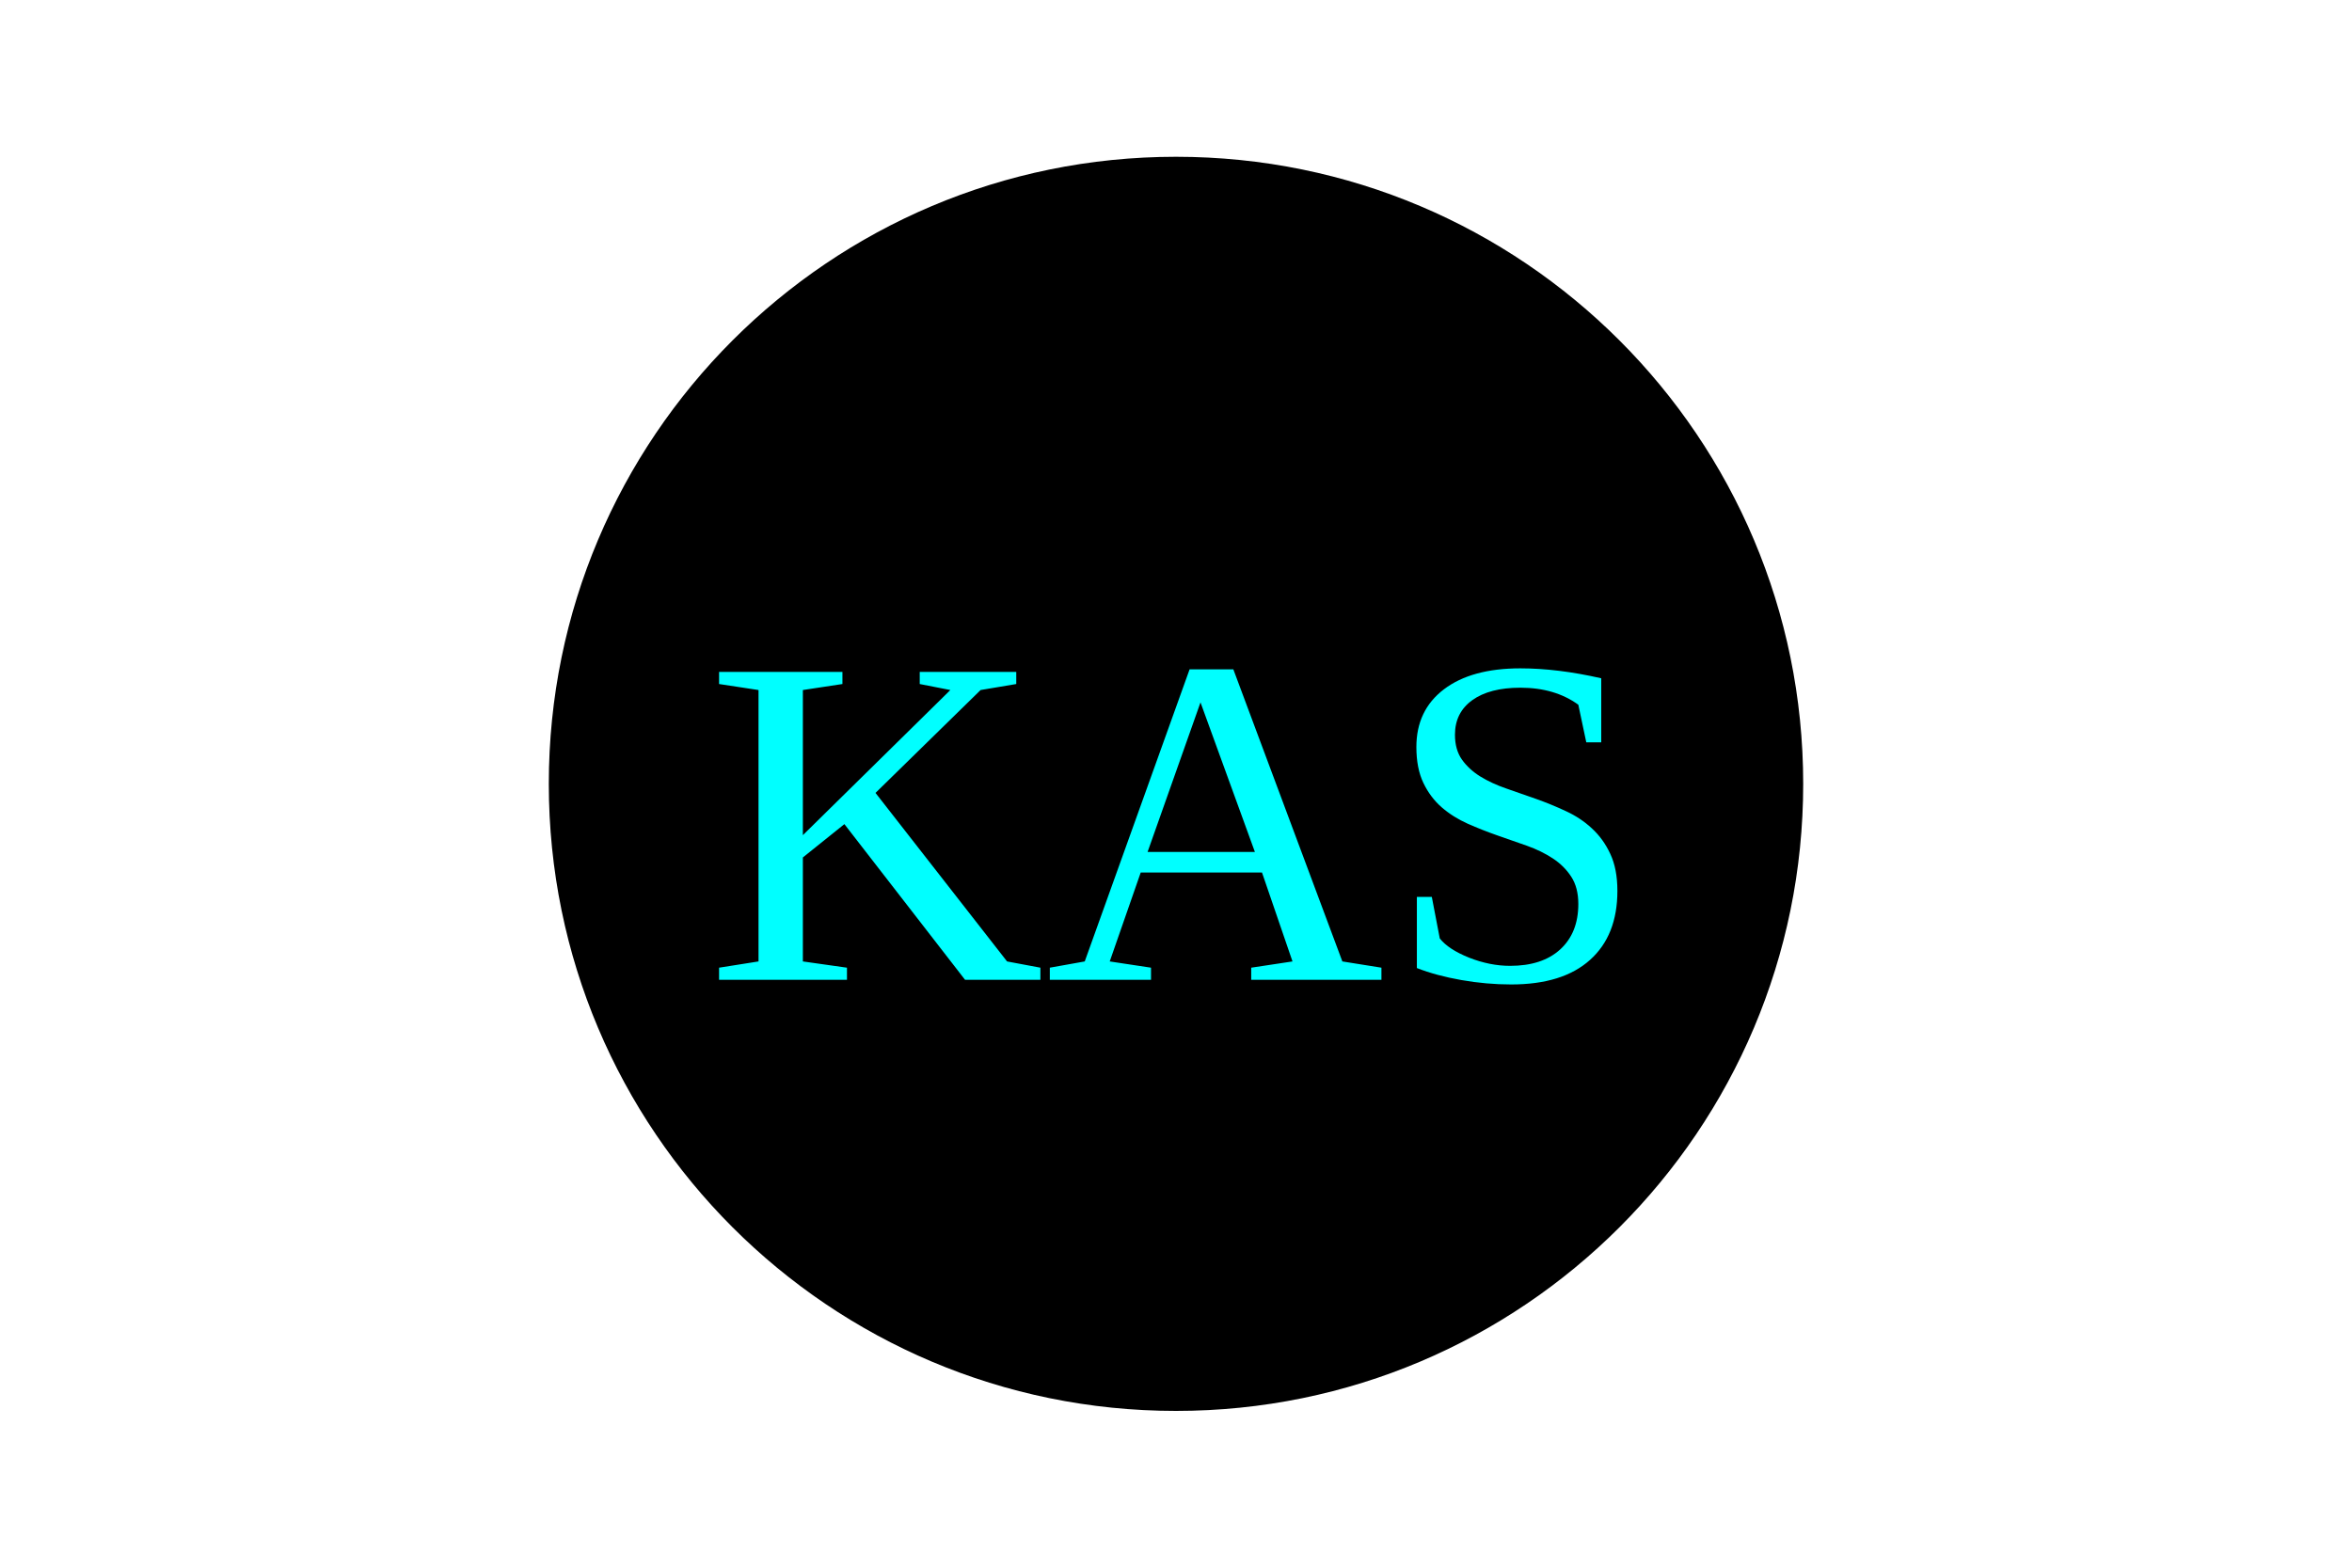
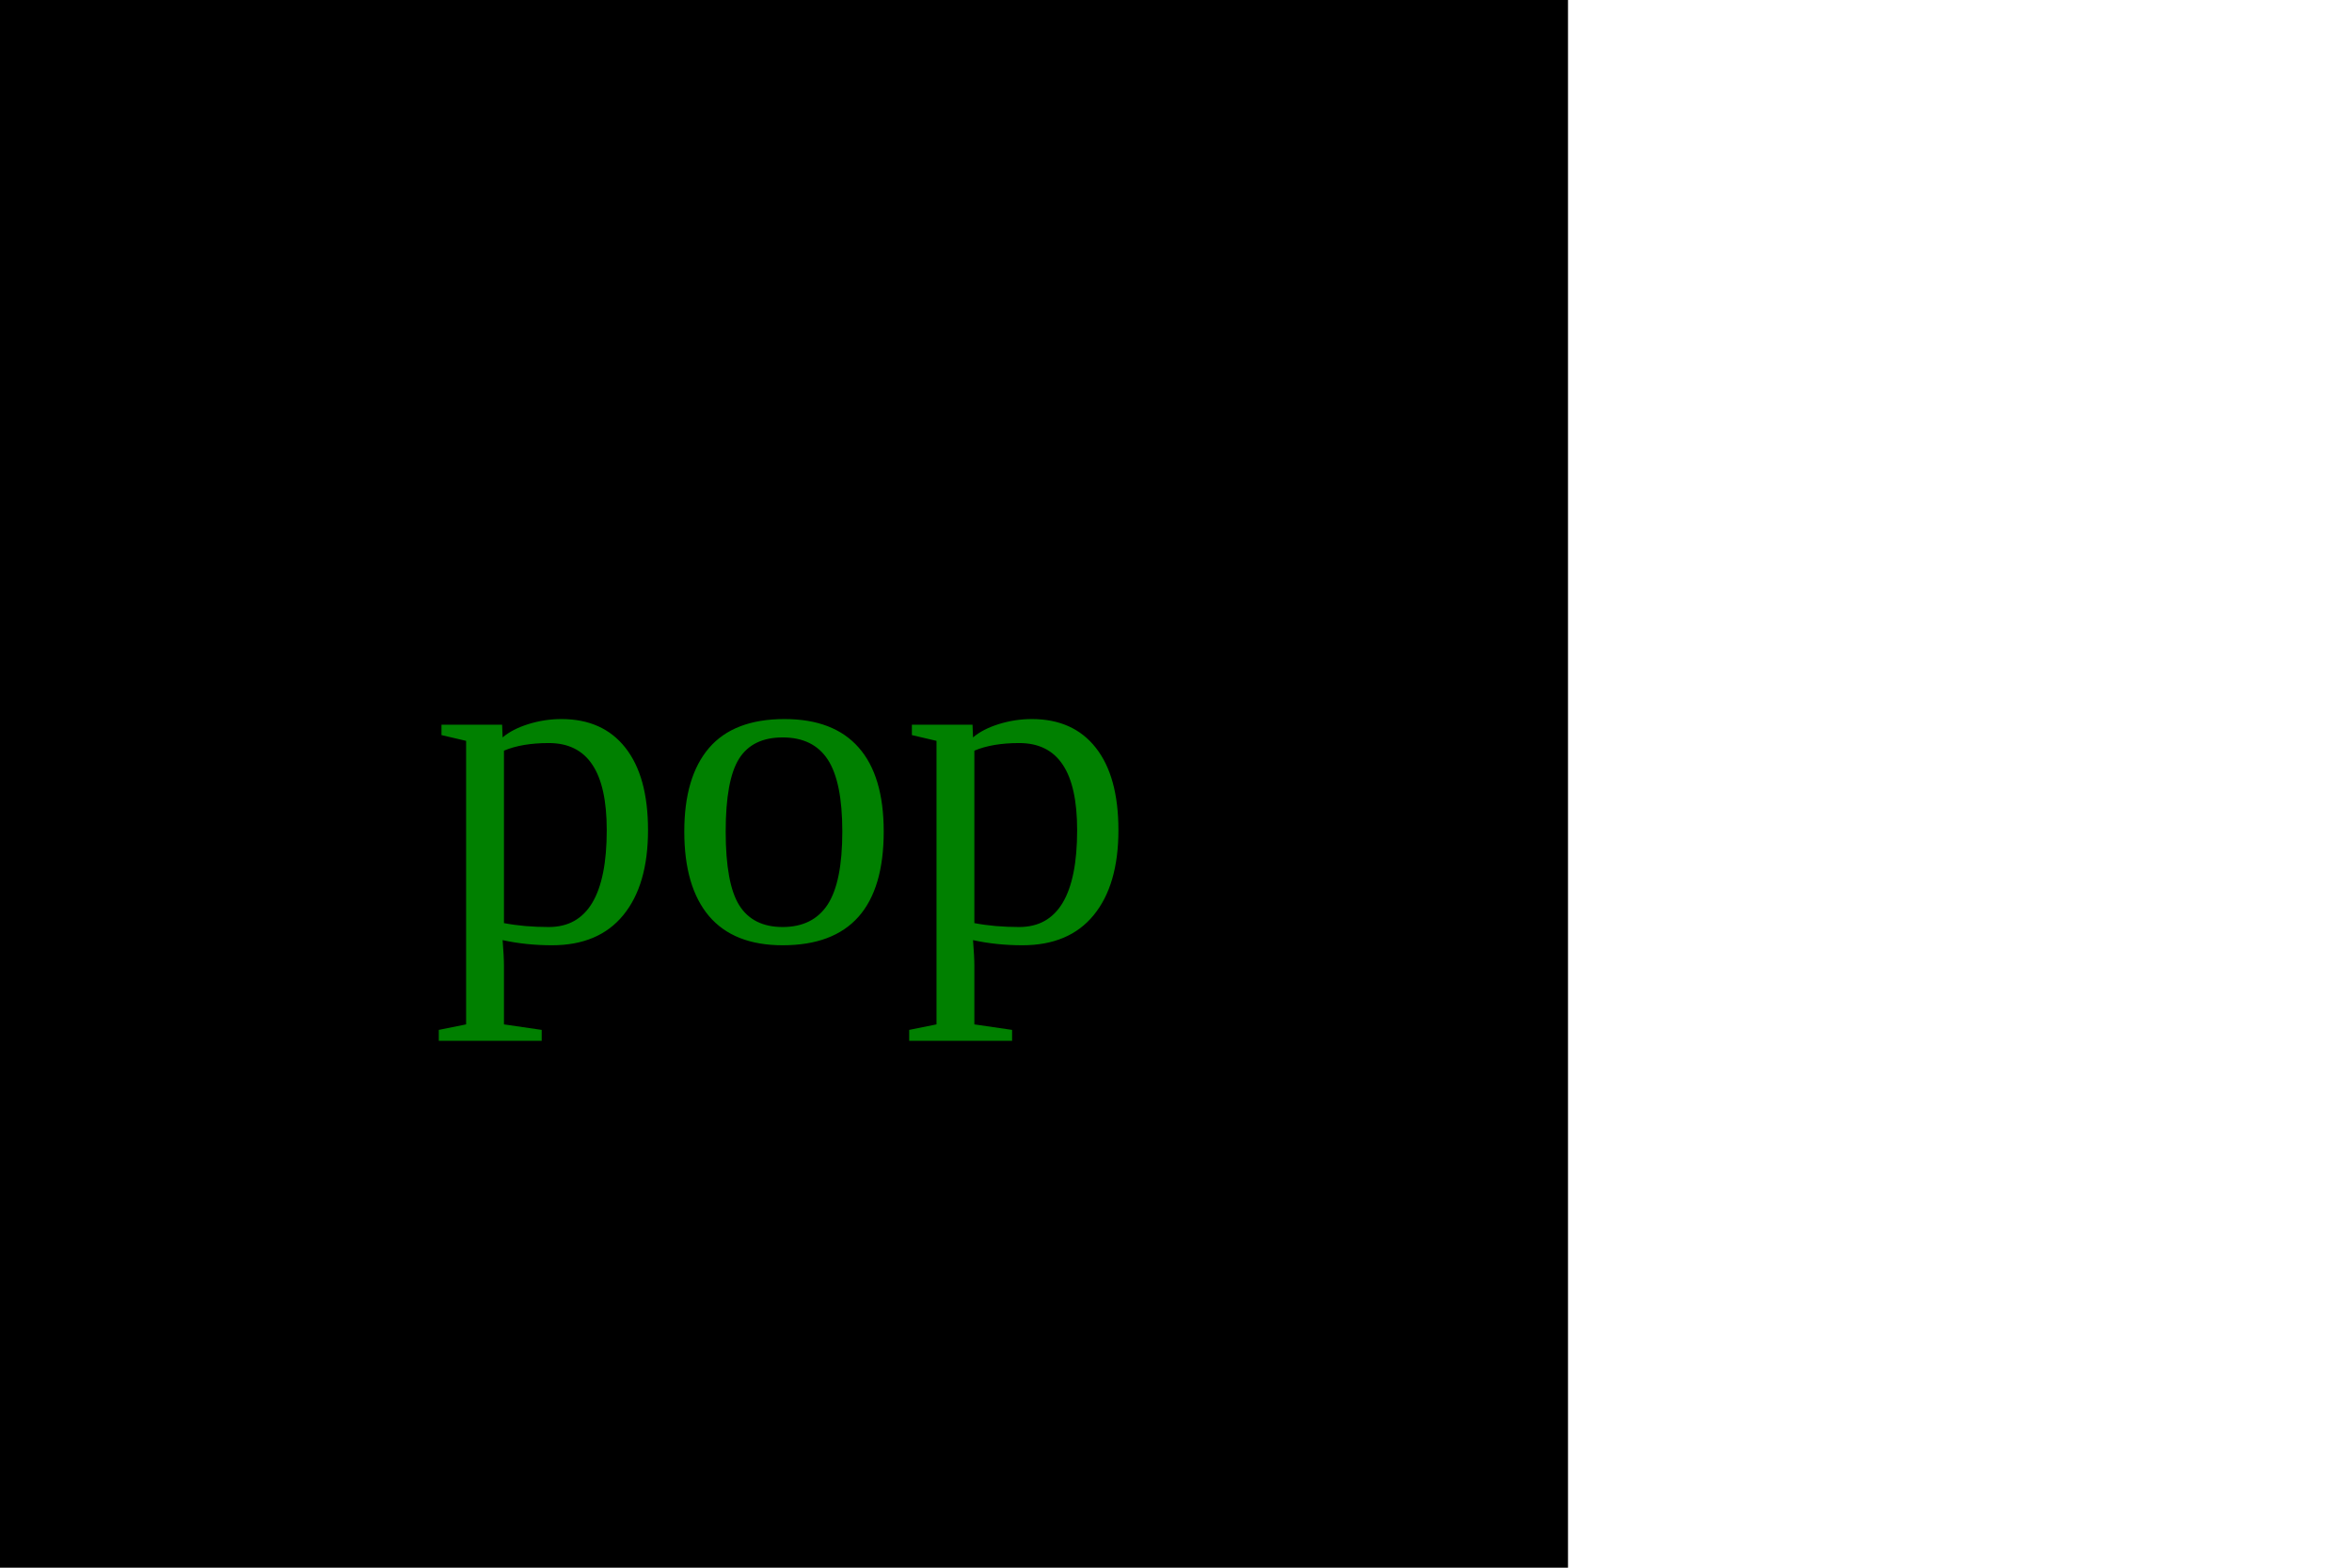
<svg xmlns="http://www.w3.org/2000/svg" version="1.1" width="300" height="200">
-   <circle cx="150" cy="100" r="80" fill="black" />
-   <text x="150" y="125" font-size="60" text-anchor="middle" fill="cyan">KAS</text>
+   <rect width="200" height="200" fill="black" />
+   <text x="100" y="120" font-size="60" text-anchor="middle" fill="green">pop</text>
</svg>
